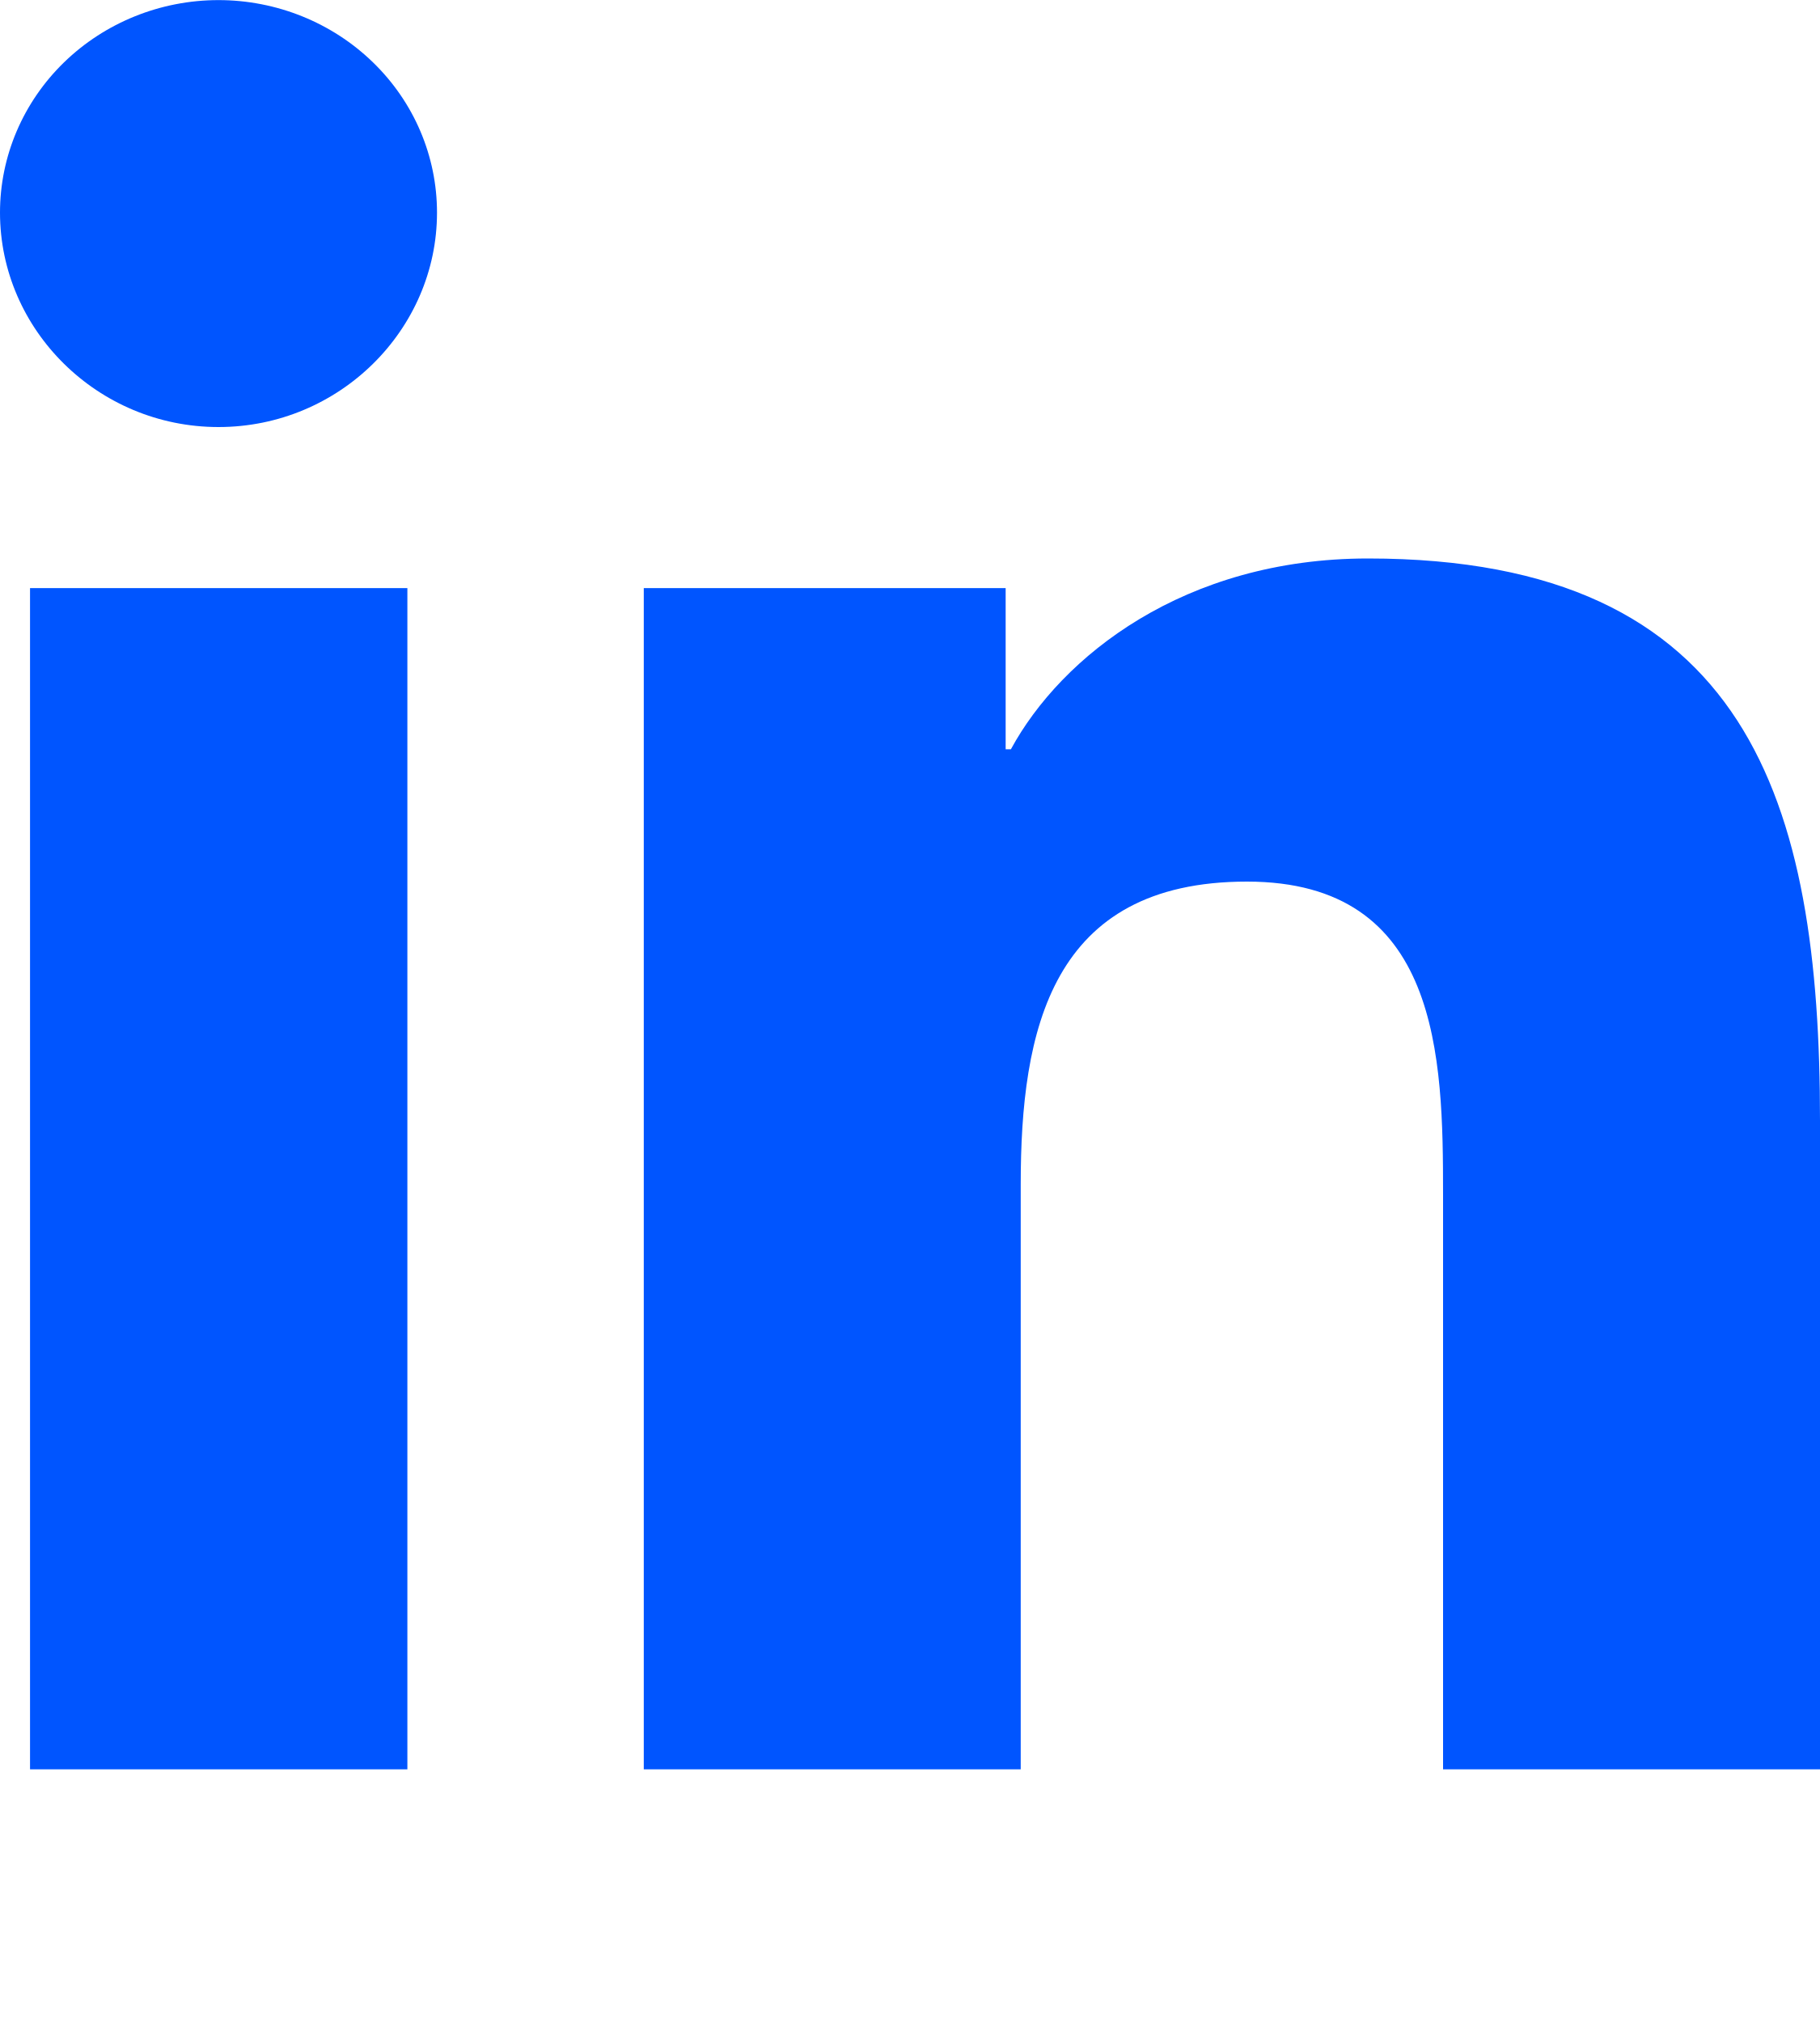
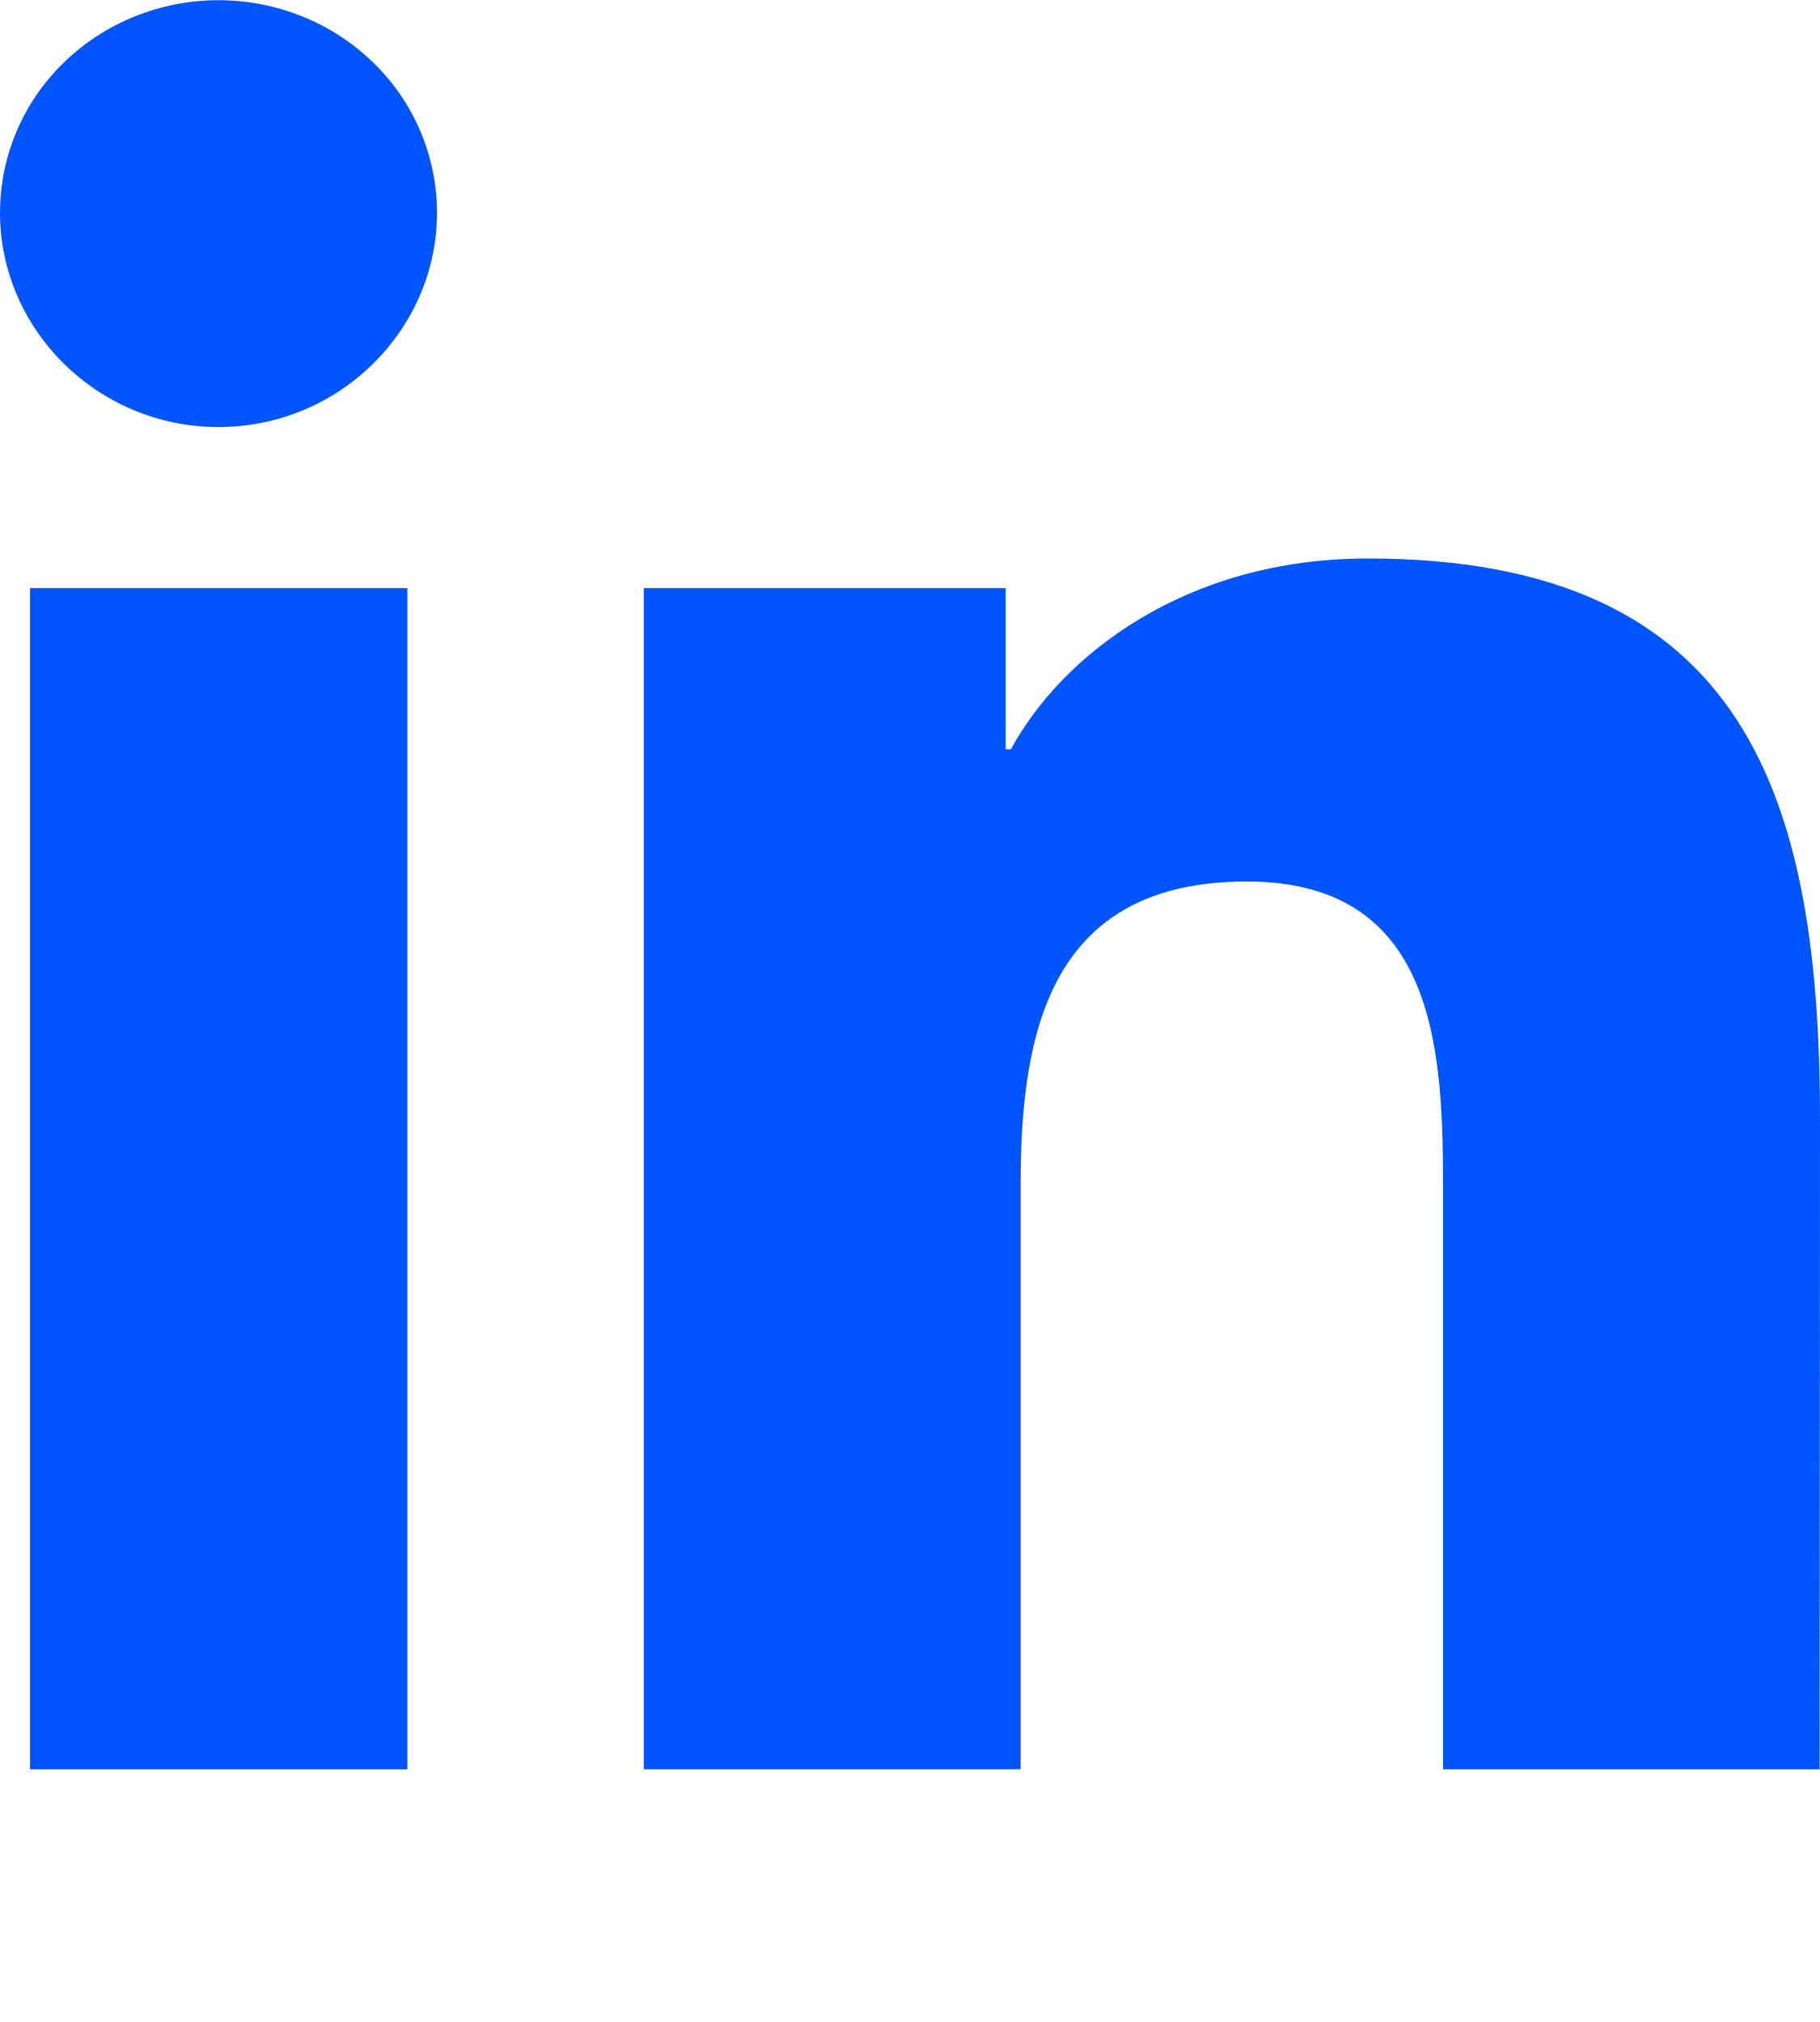
- <svg xmlns="http://www.w3.org/2000/svg" width="18" height="20" viewBox="0 0 18 20" fill="none">
-   <path d="M4.029 17.501H0.297V5.817H4.029V17.501ZM2.161 4.224C0.968 4.224 0 3.263 0 2.103C8.54116e-09 1.545 0.228 1.011 0.633 0.617C1.038 0.223 1.588 0.001 2.161 0.001C2.734 0.001 3.284 0.223 3.689 0.617C4.095 1.011 4.322 1.545 4.322 2.103C4.322 3.263 3.354 4.224 2.161 4.224ZM17.996 17.501H14.272V11.813C14.272 10.458 14.244 8.72 12.332 8.72C10.392 8.72 10.095 10.192 10.095 11.716V17.501H6.367V5.817H9.946V7.411H9.998C10.496 6.493 11.713 5.524 13.529 5.524C17.306 5.524 18 7.942 18 11.083V17.501H17.996Z" fill="#0055FF" />
+ <svg xmlns="http://www.w3.org/2000/svg" width="18" height="20" fill="none">
+   <path d="M4.029 17.501H.297V5.817h3.732v11.684zM2.161 4.224C.968 4.224 0 3.263 0 2.103A2.07 2.07 0 0 1 .633.617c.405-.394.955-.615 1.528-.615s1.123.221 1.528.615a2.07 2.07 0 0 1 .633 1.486c0 1.16-.968 2.121-2.161 2.121zm15.835 13.277h-3.724v-5.688c0-1.355-.028-3.094-1.94-3.094-1.94 0-2.238 1.473-2.238 2.996v5.785H6.367V5.817h3.579v1.594h.052c.498-.918 1.715-1.887 3.531-1.887 3.777 0 4.471 2.418 4.471 5.559l-.004 6.418z" fill="#05f" />
</svg>
